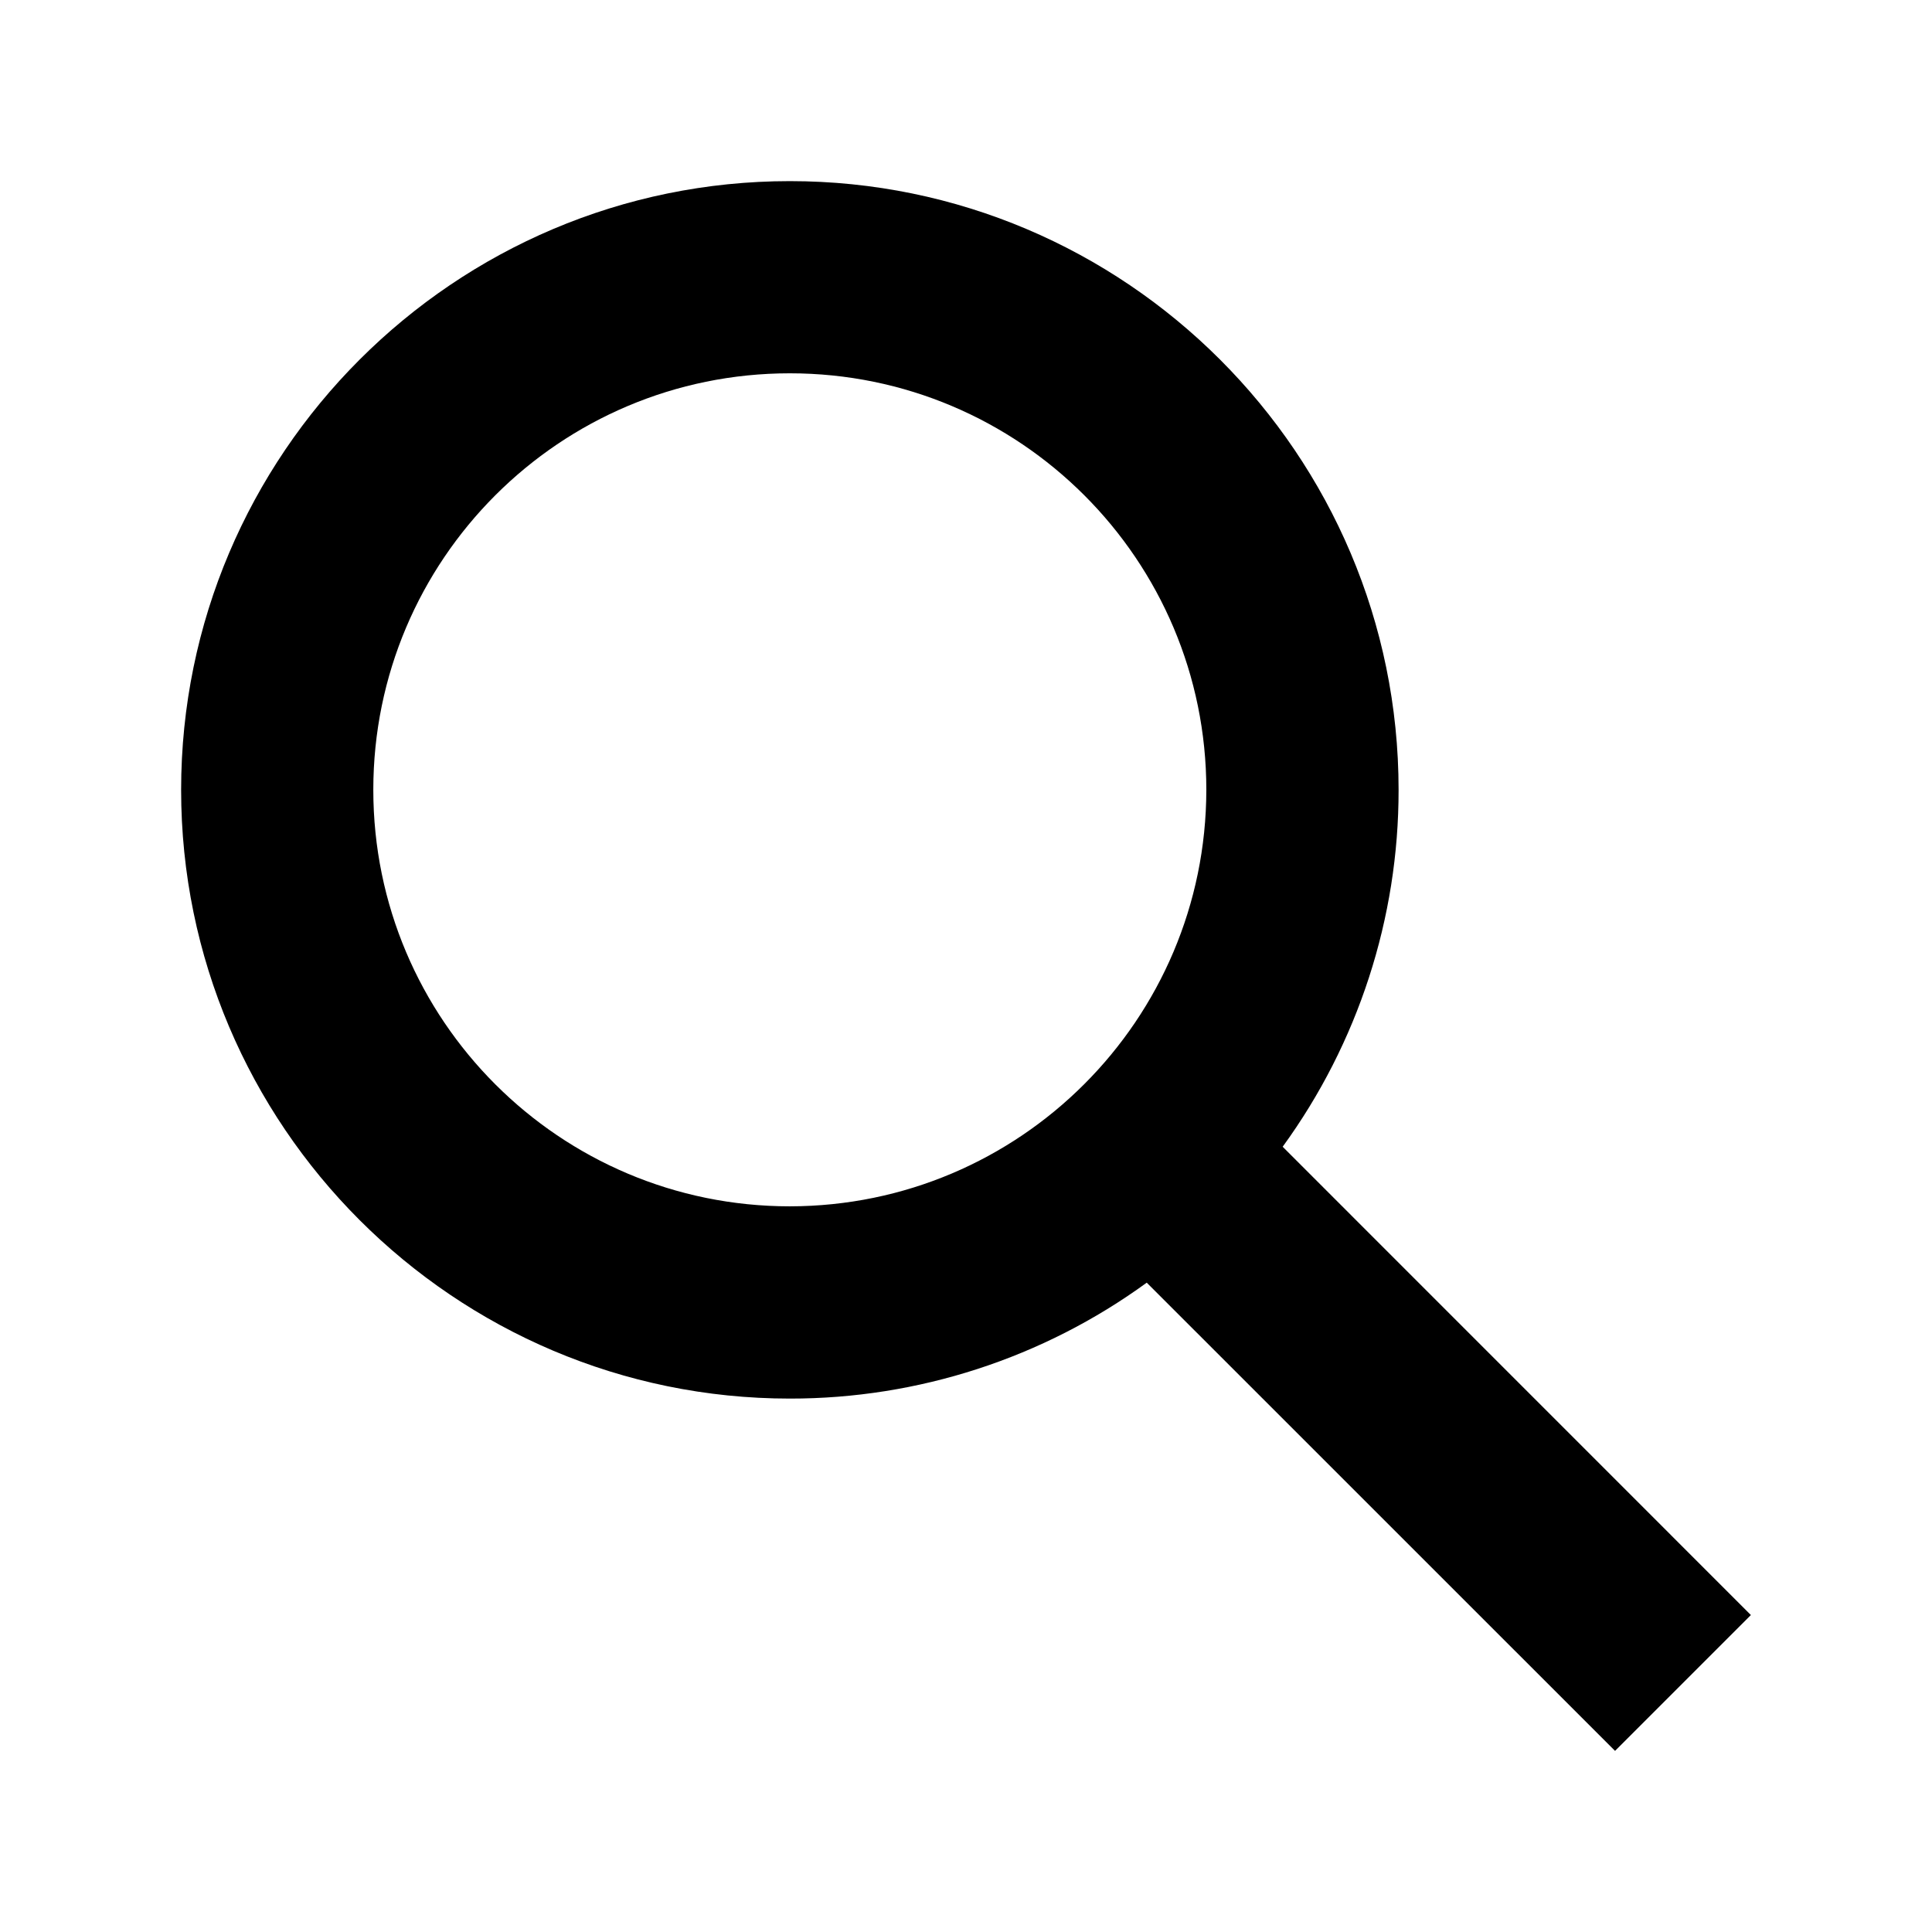
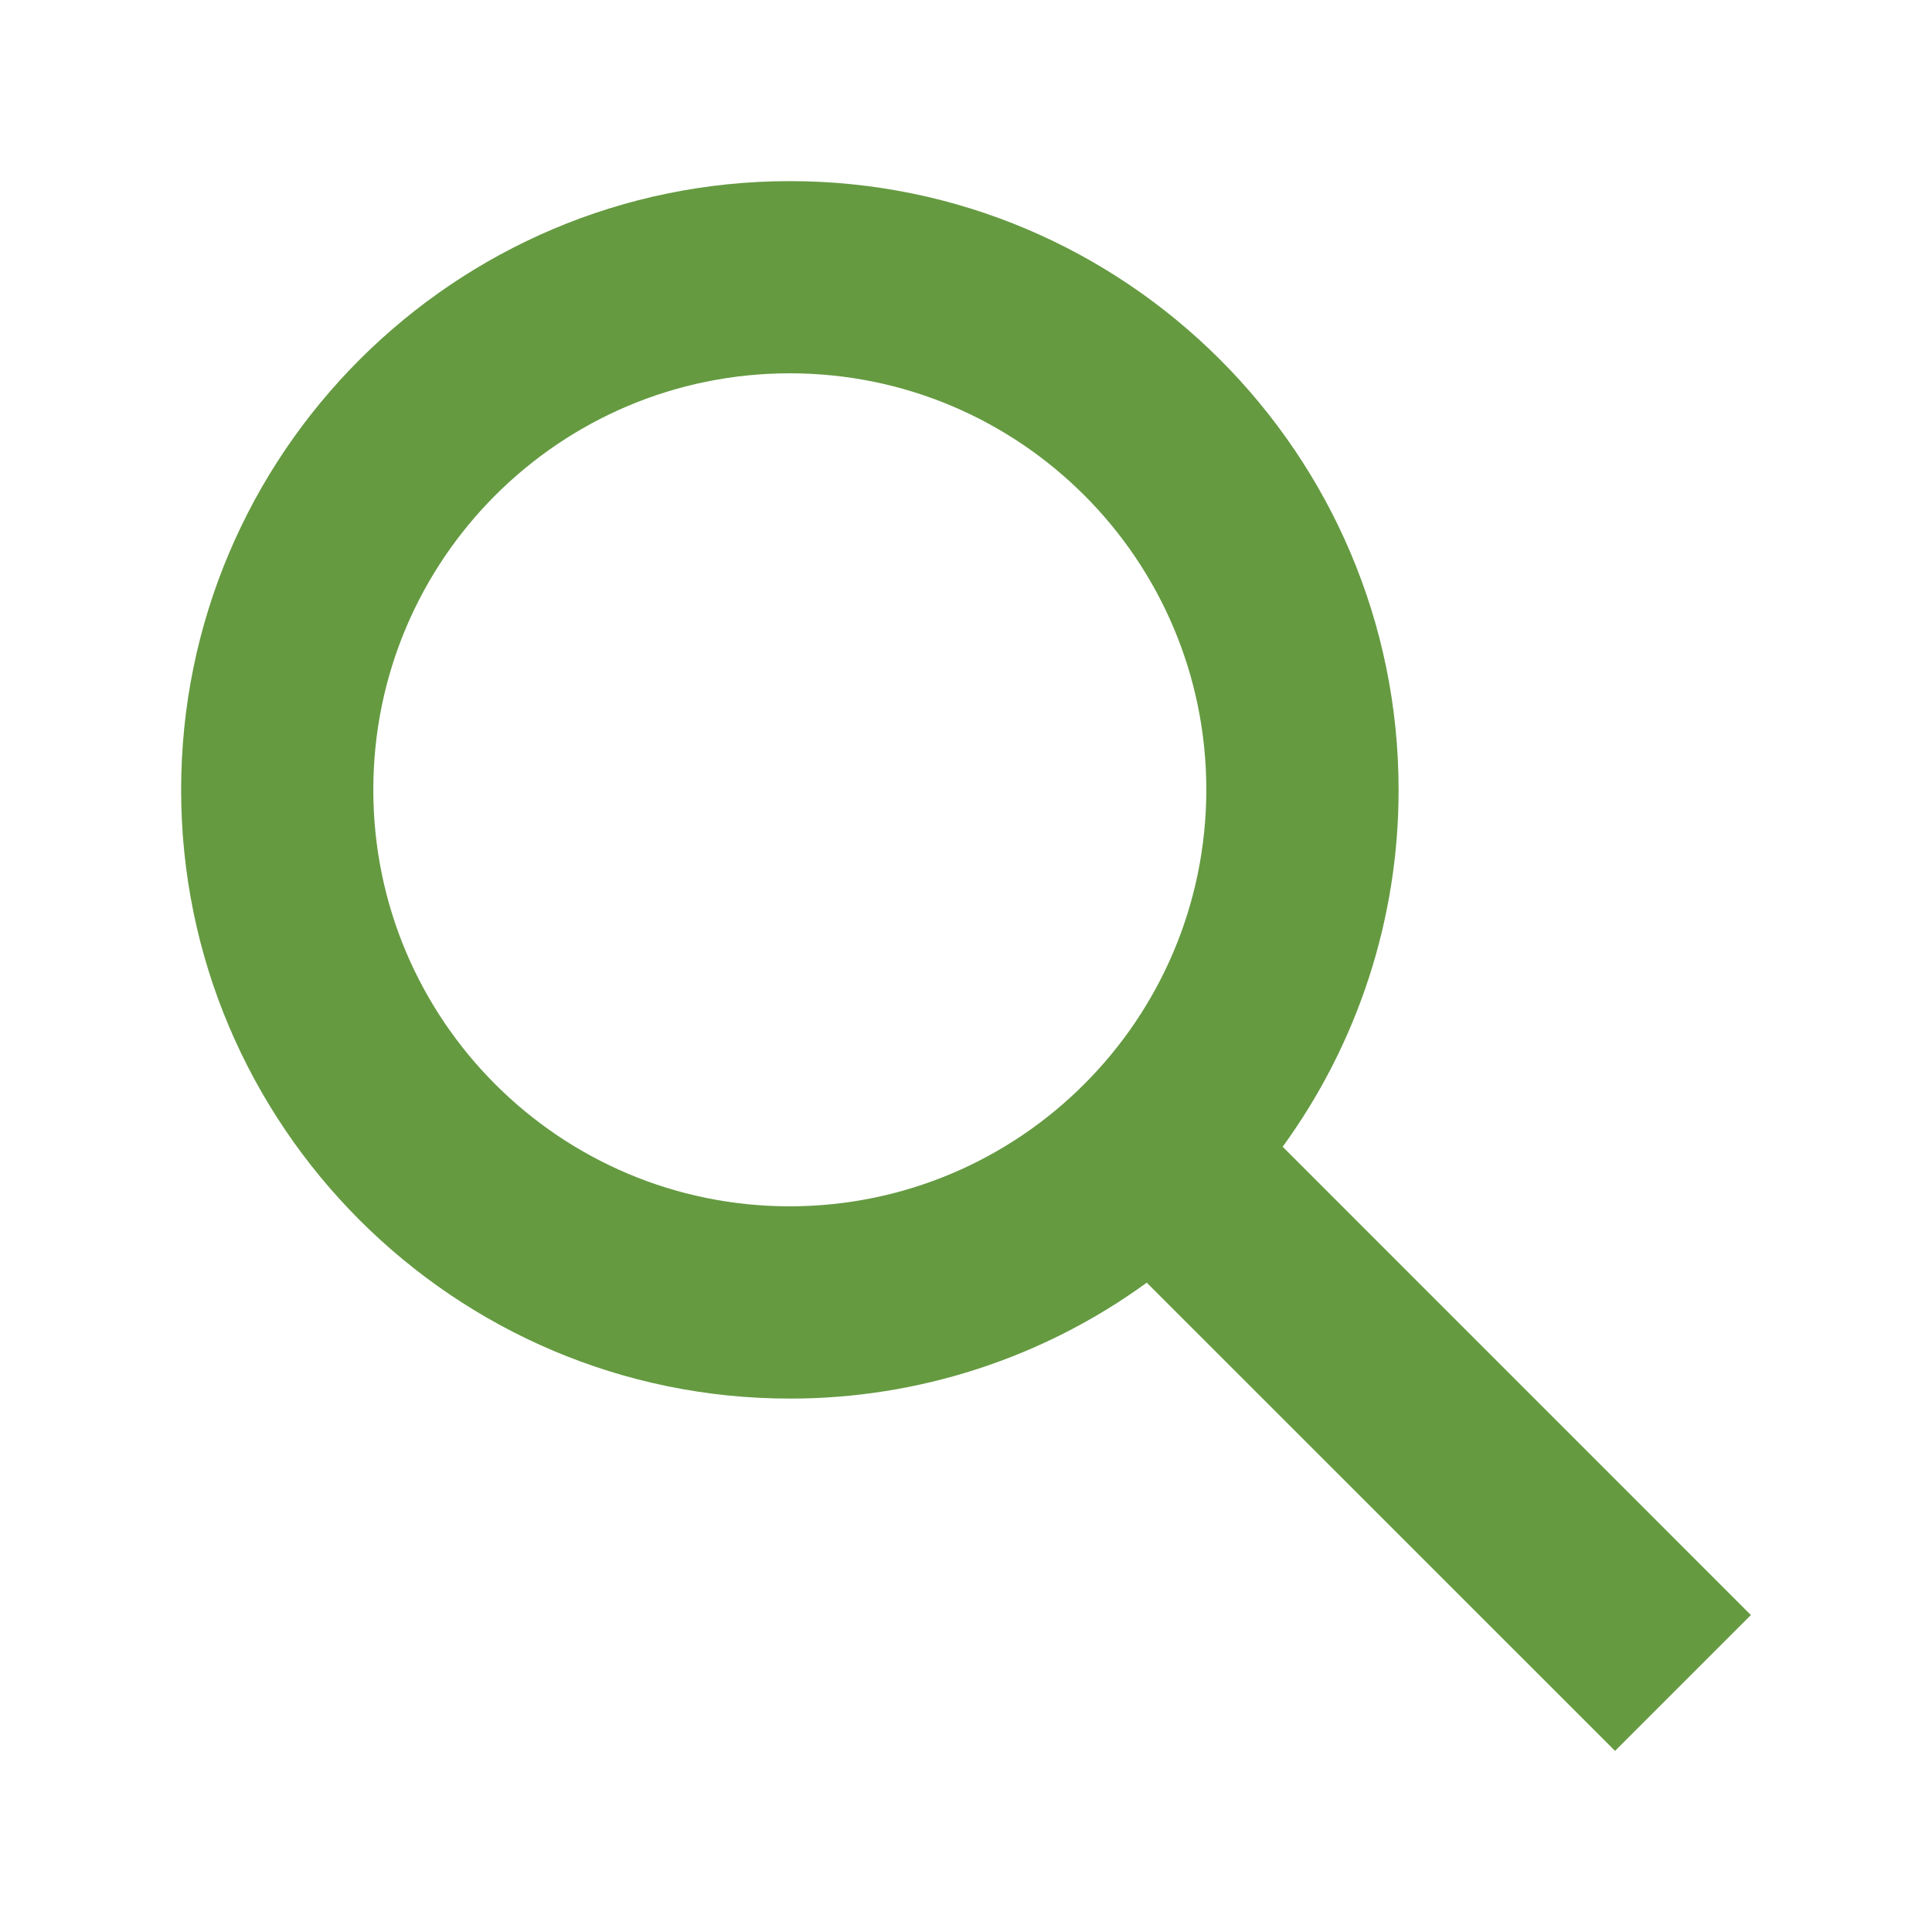
<svg xmlns="http://www.w3.org/2000/svg" class="ionicon" viewBox="0 0 512 512">
-   <path d="M464 428L339.92 303.9a160.48 160.48 0 0030.72-94.58C370.64 120.37 298.27 48 209.32 48S48 120.37 48 209.32s72.37 161.32 161.32 161.32a160.48 160.48 0 0094.58-30.72L428 464zM209.32 319.69a110.38 110.38 0 11110.37-110.37 110.5 110.5 0 01-110.37 110.37z" />
+   <path fill="#659A41" d="M464 428L339.92 303.9a160.48 160.48 0 0030.72-94.58C370.64 120.37 298.27 48 209.32 48S48 120.37 48 209.32s72.37 161.32 161.32 161.32a160.48 160.48 0 0094.58-30.72L428 464zM209.32 319.69a110.38 110.38 0 11110.37-110.37 110.5 110.5 0 01-110.37 110.37z" />
</svg>
